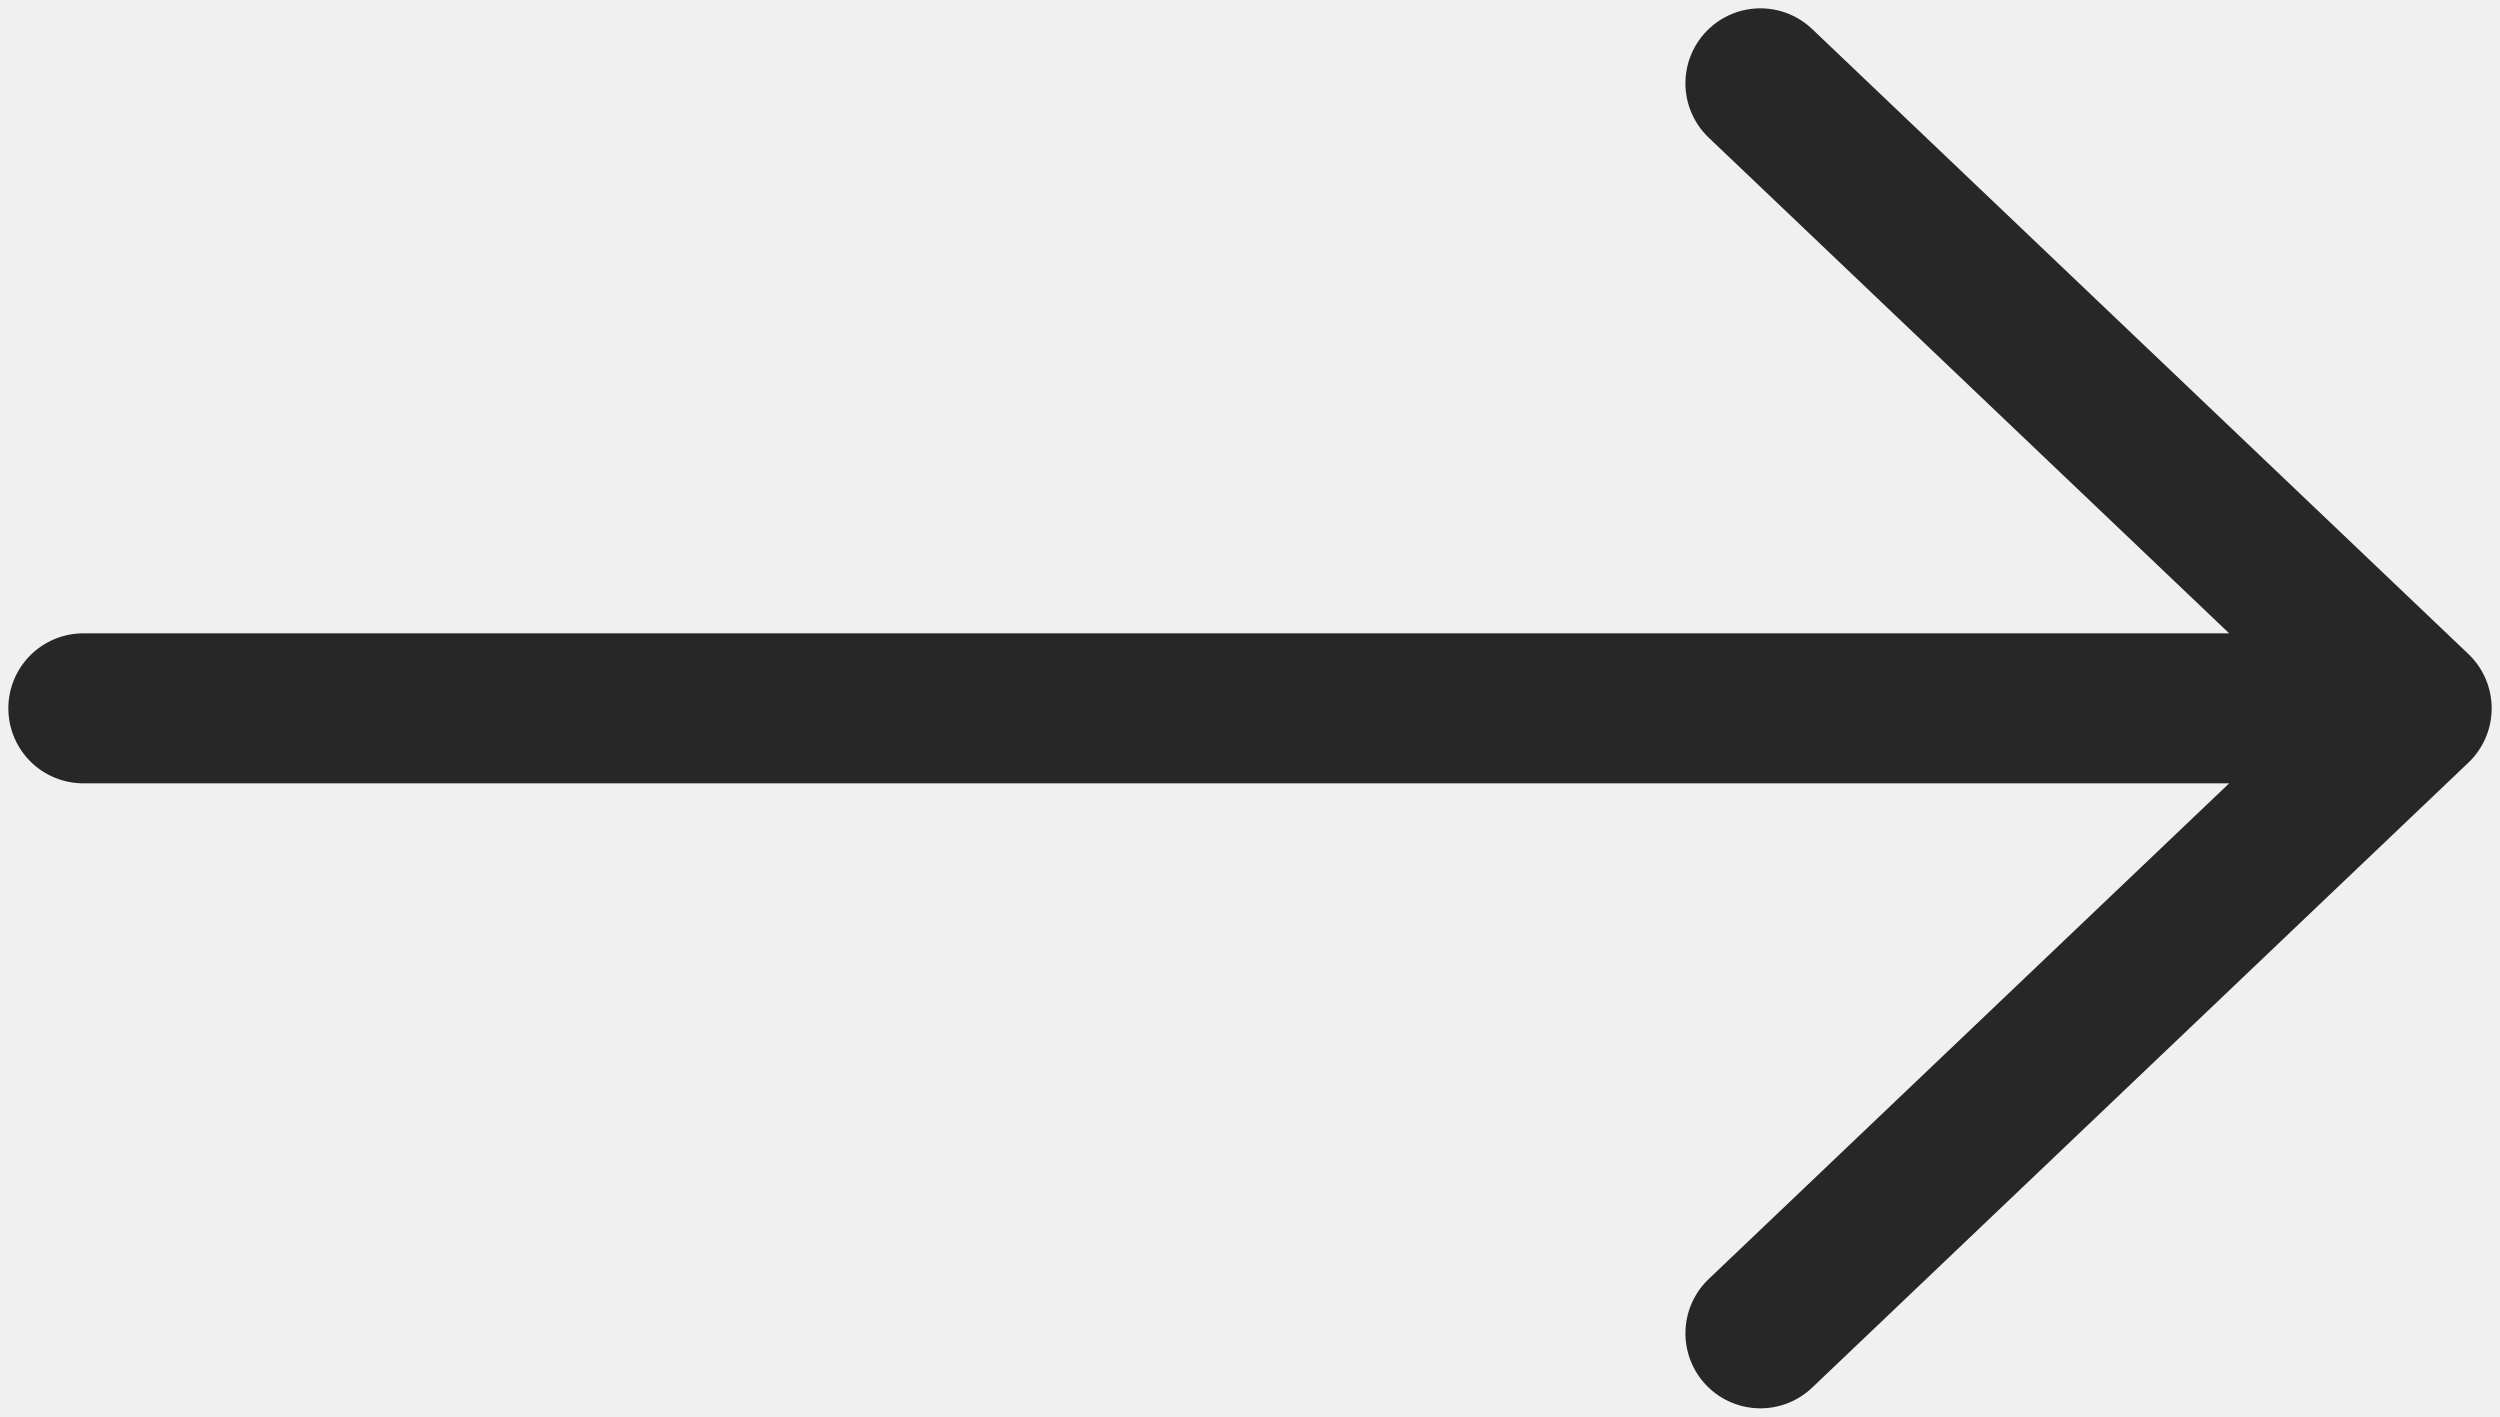
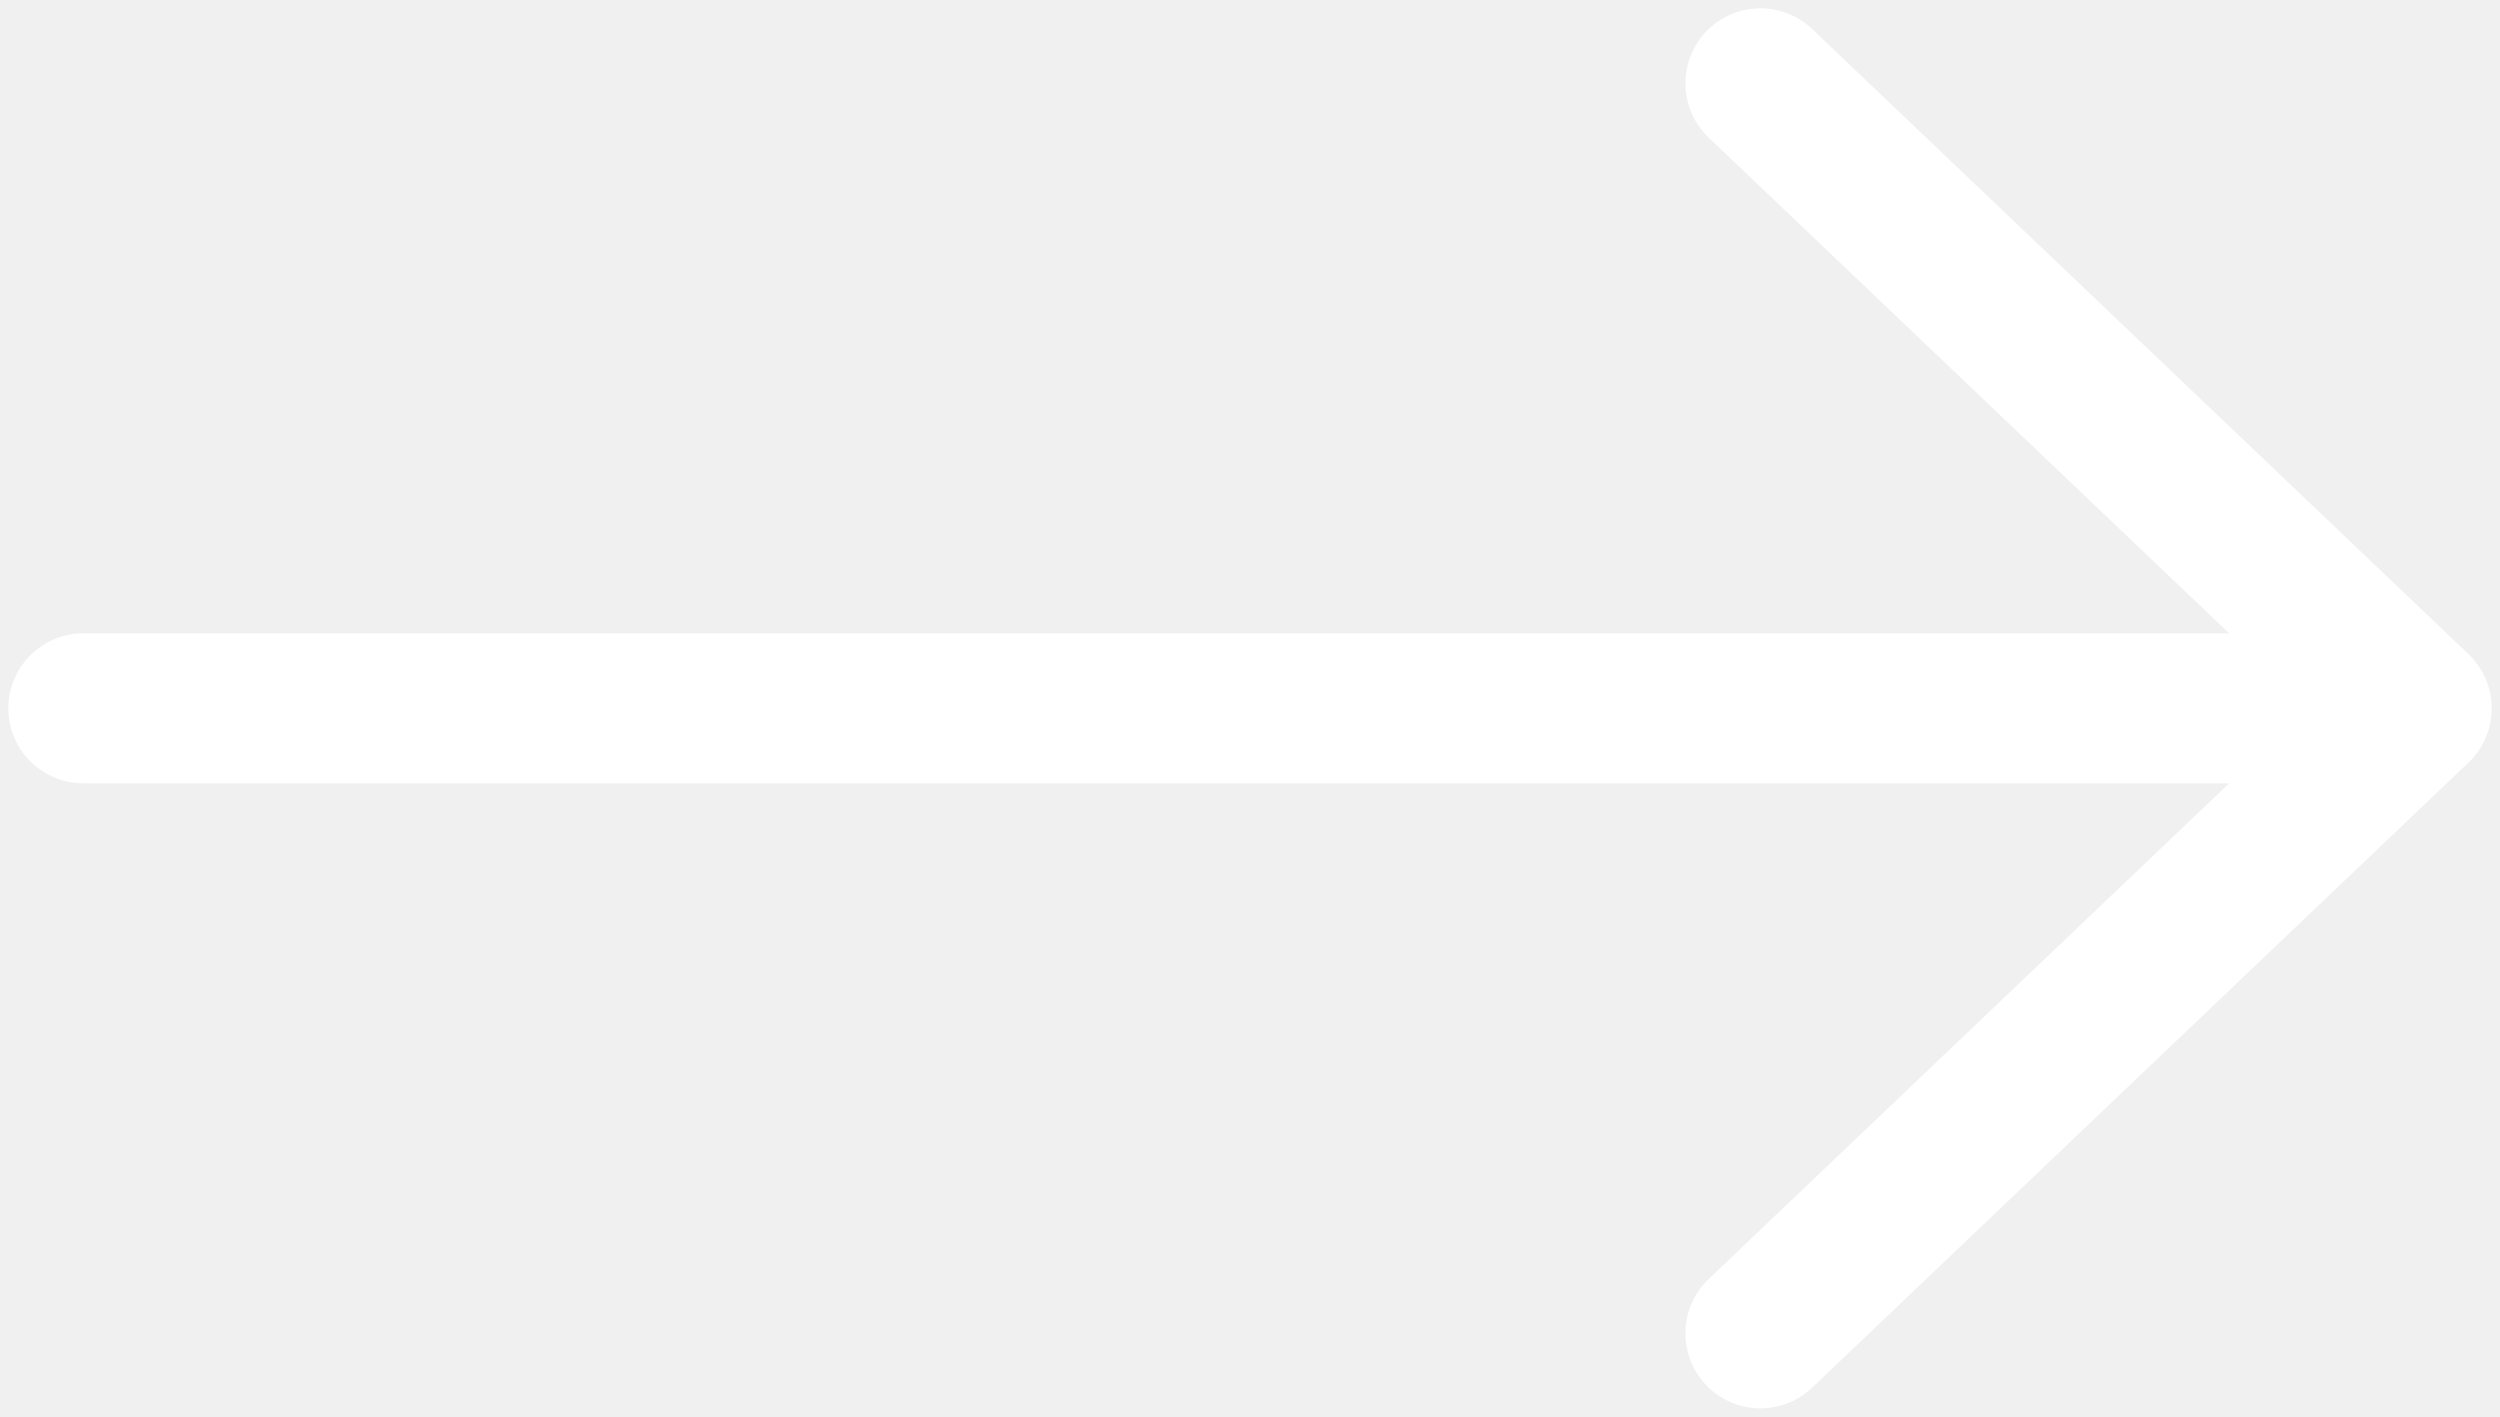
<svg xmlns="http://www.w3.org/2000/svg" width="30" height="17" viewBox="0 0 30 17" fill="none">
-   <path d="M21.125 1L29 8.5M29 8.5L21.125 16M29 8.5H1" stroke="#272727" stroke-width="1.8" stroke-linecap="round" stroke-linejoin="round" />
+   <path d="M21.125 1L29 8.5M29 8.5L21.125 16M29 8.5H1" stroke="white" stroke-width="1.8" stroke-linecap="round" stroke-linejoin="round" />
</svg>
